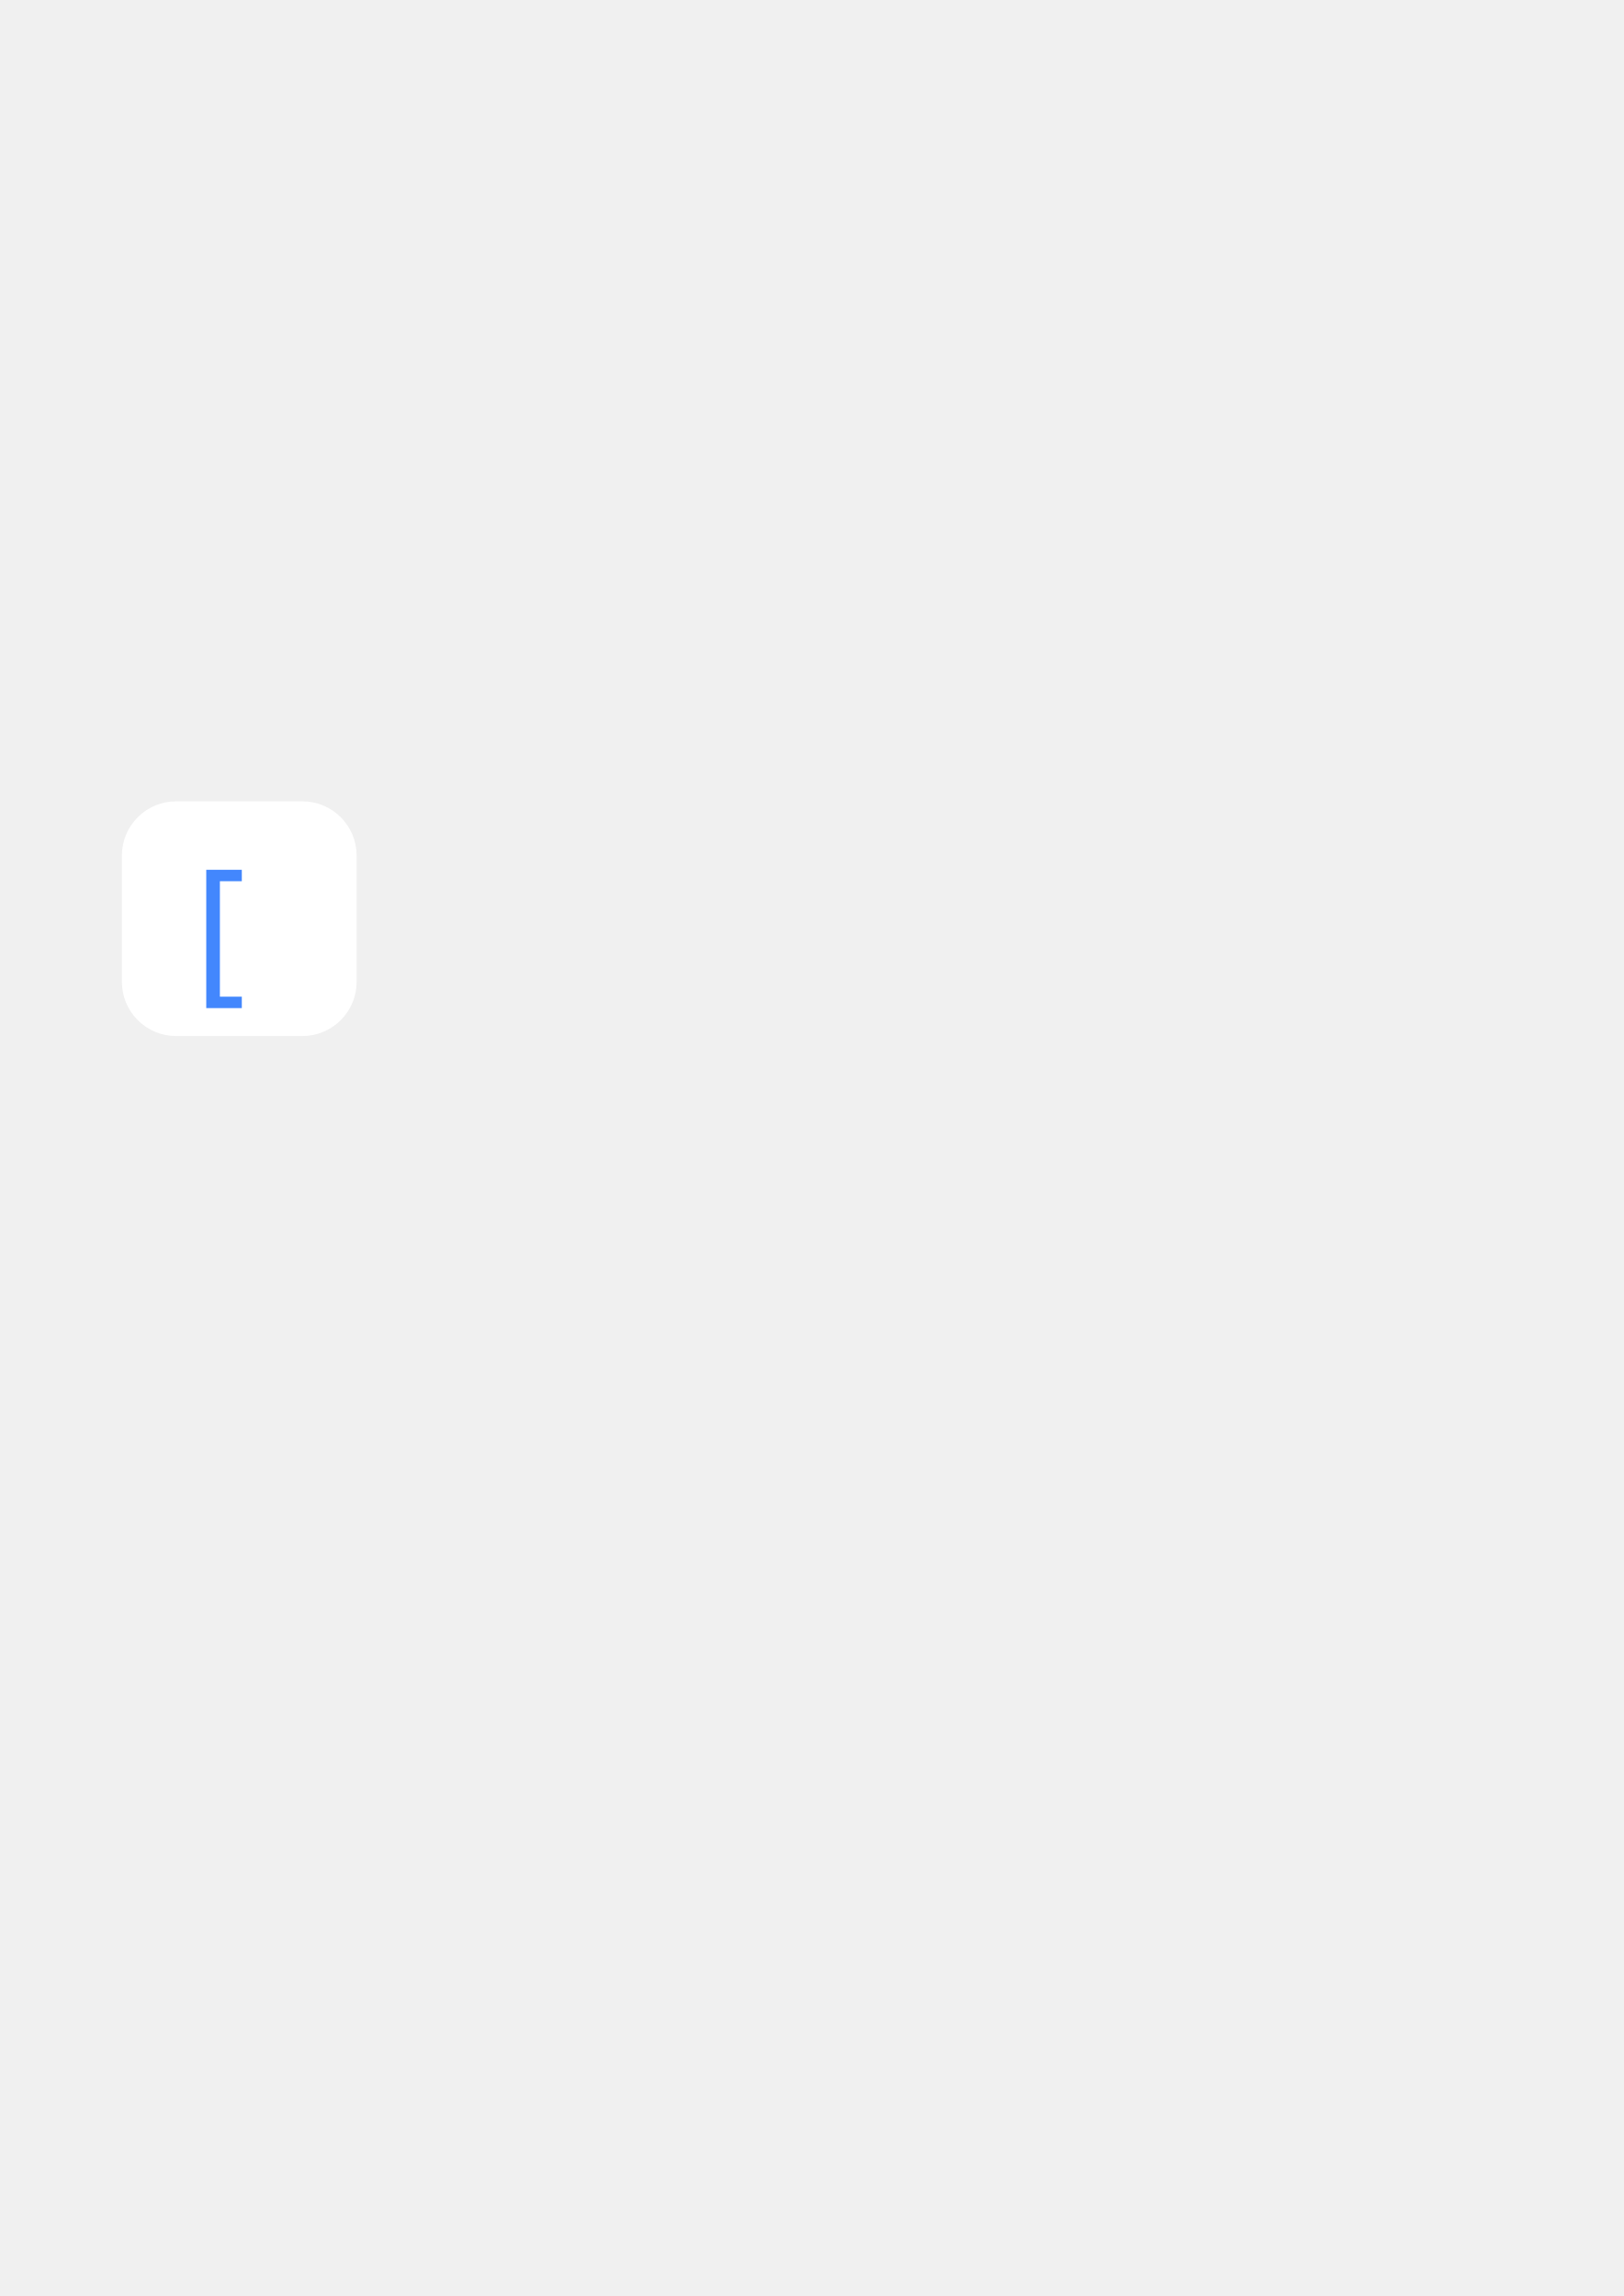
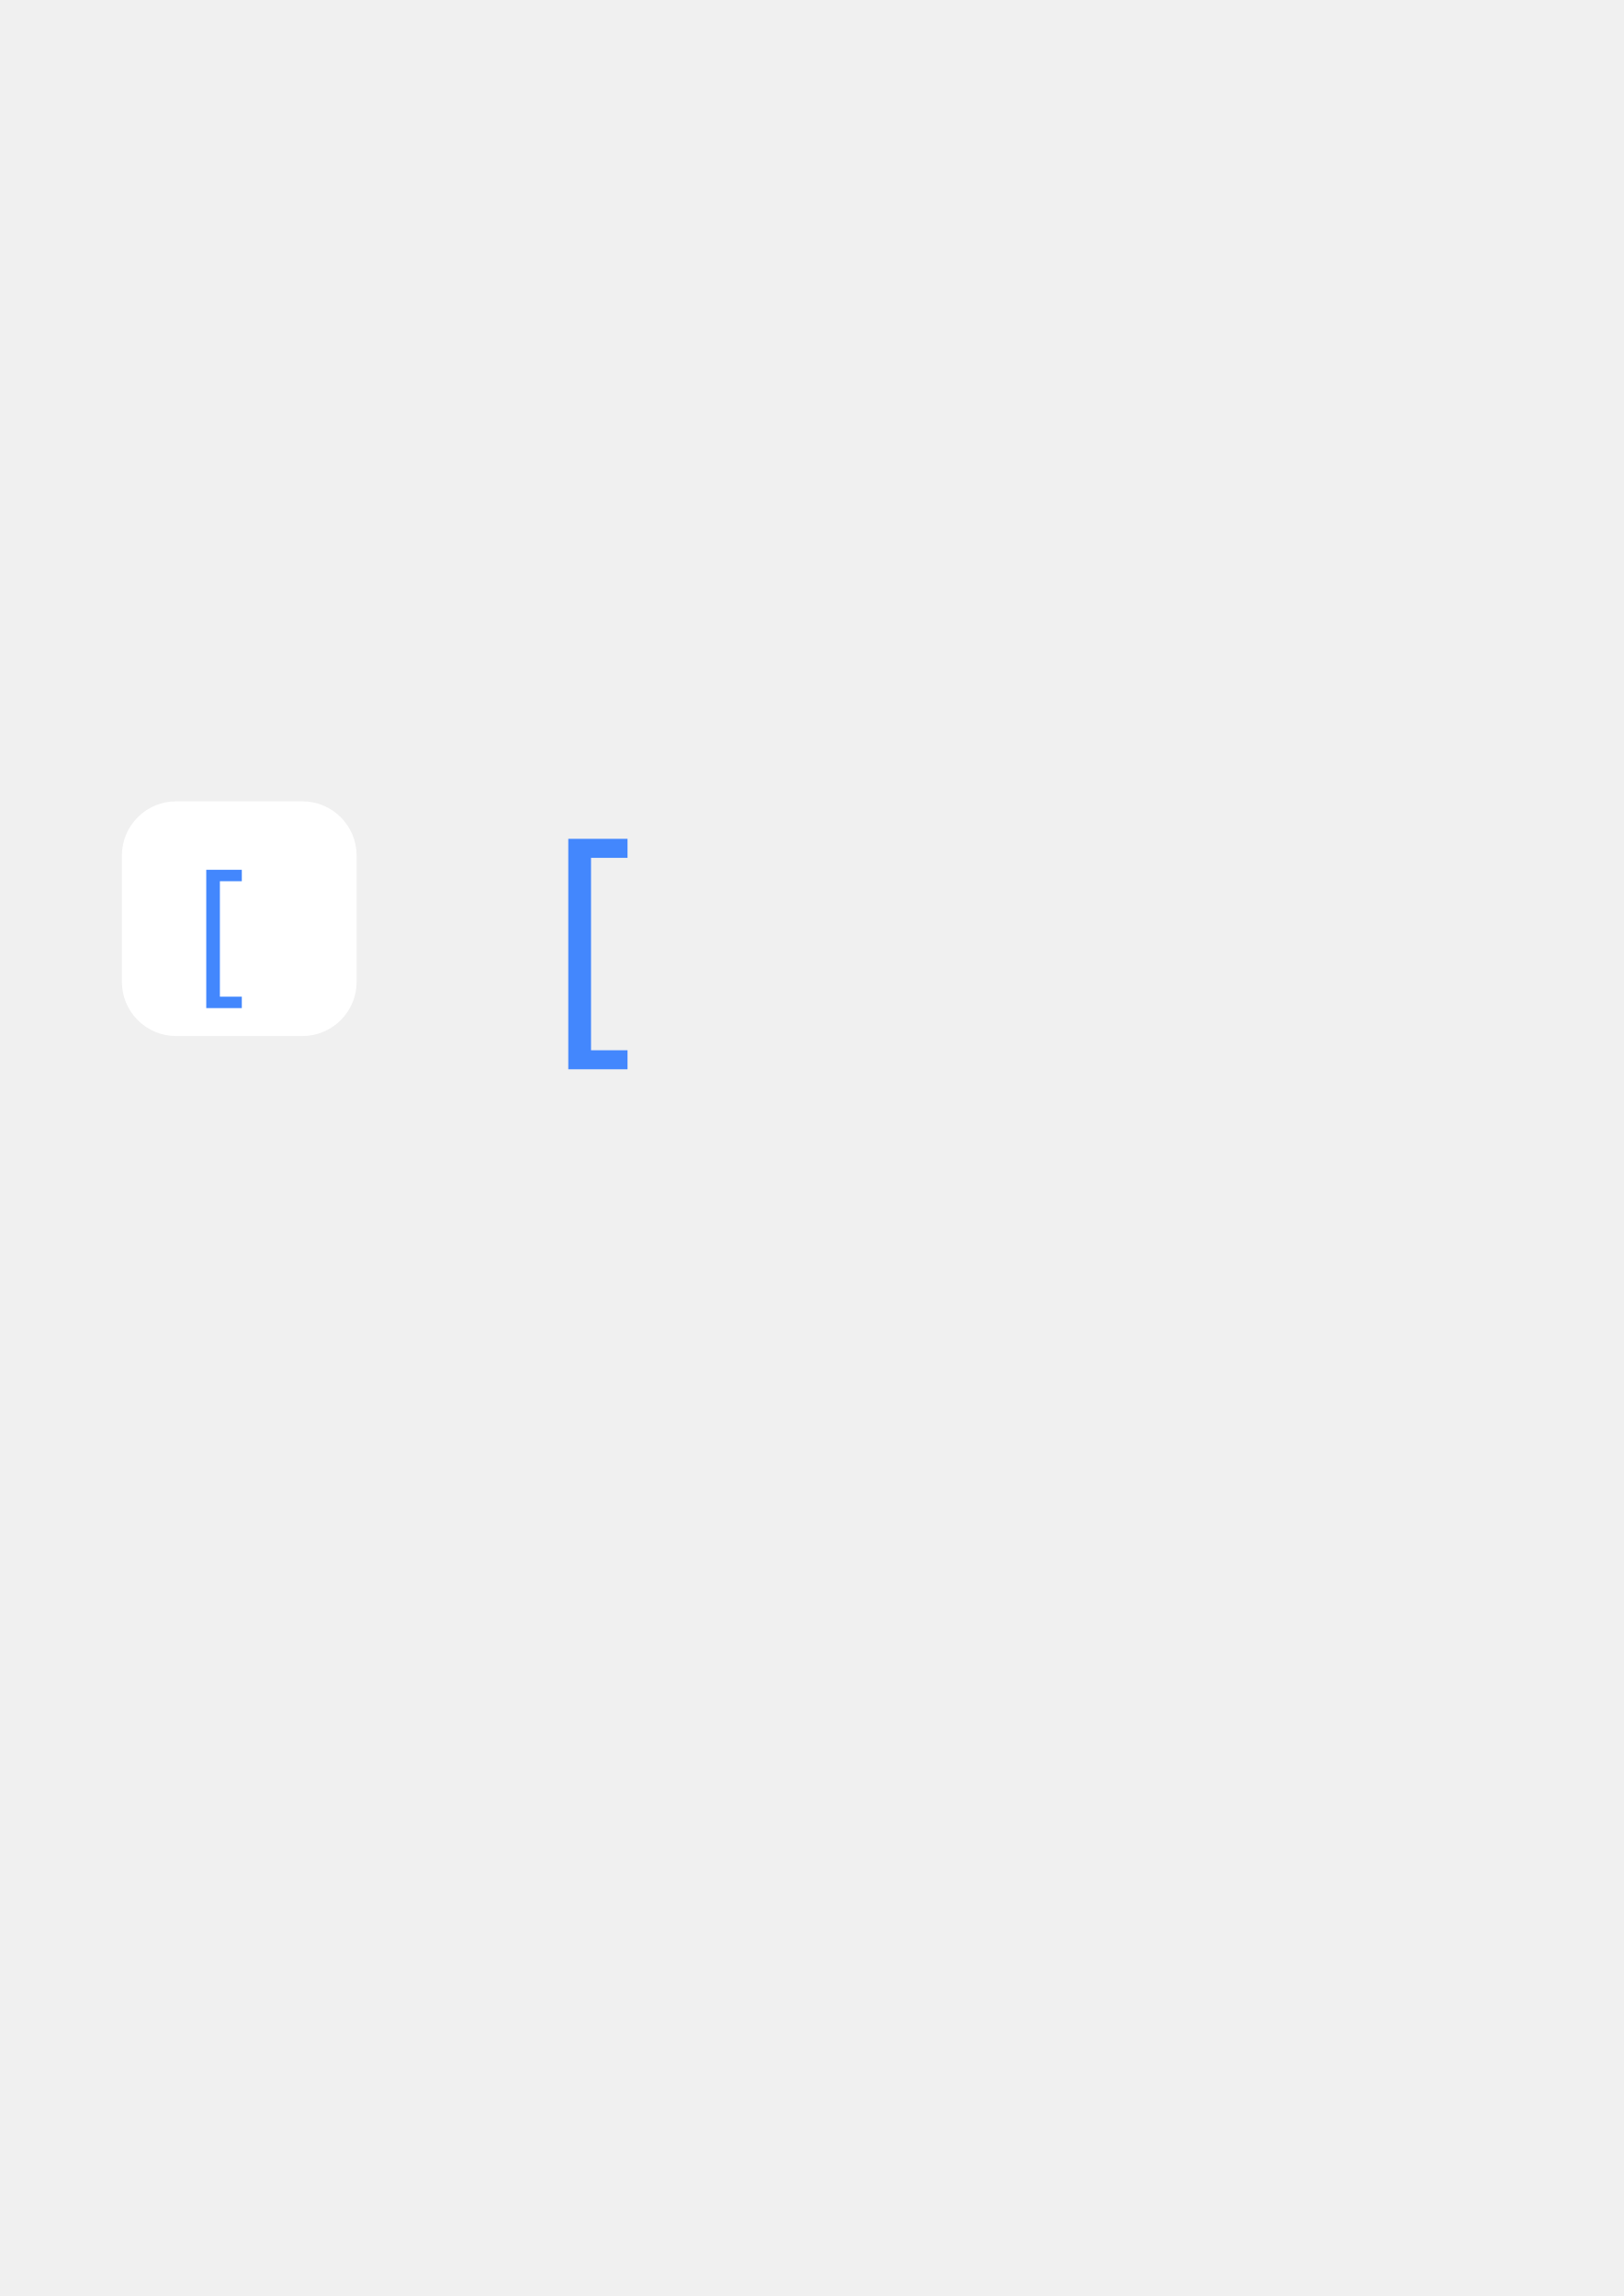
<svg xmlns="http://www.w3.org/2000/svg" version="1.1" width="744.094" height="1052.362" id="svg2">
  <defs id="defs4" />
-   <g id="layer1">
-     <rect width="103.571" height="103.571" ry="22.858" x="57.857" y="369.291" id="rect3793" style="fill:#ffffff;fill-opacity:1;stroke:#ffffff;stroke-width:4;stroke-miterlimit:4;stroke-opacity:1;stroke-dasharray:none" />
-     <text x="122.857" y="192.362" id="text2985" xml:space="preserve" style="font-size:40px;font-style:normal;font-variant:normal;font-weight:normal;font-stretch:normal;line-height:125%;letter-spacing:0px;word-spacing:0px;fill:#000000;fill-opacity:1;stroke:none;font-family:FontAwesome;-inkscape-font-specification:FontAwesome">
-       <tspan x="122.857" y="192.362" id="tspan2987" />
-     </text>
-     <text x="166.675" y="430.108" id="text2989" xml:space="preserve" style="font-size:40px;font-style:normal;font-variant:normal;font-weight:normal;font-stretch:normal;line-height:125%;letter-spacing:0px;word-spacing:0px;fill:#000000;fill-opacity:1;stroke:none;font-family:FontAwesome;-inkscape-font-specification:FontAwesome">
-       <tspan x="166.675" y="430.108" id="tspan2991" />
-     </text>
-     <text x="304.056" y="434.149" id="text2993" xml:space="preserve" style="font-size:40px;font-style:normal;font-variant:normal;font-weight:normal;font-stretch:normal;line-height:125%;letter-spacing:0px;word-spacing:0px;fill:#000000;fill-opacity:1;stroke:none;font-family:FontAwesome;-inkscape-font-specification:FontAwesome">
-       <tspan x="304.056" y="434.149" id="tspan2995" />
-     </text>
-     <text x="220.213" y="484.656" id="text2997" xml:space="preserve" style="font-size:40px;font-style:normal;font-variant:normal;font-weight:normal;font-stretch:normal;line-height:125%;letter-spacing:0px;word-spacing:0px;fill:#000000;fill-opacity:1;stroke:none;font-family:FontAwesome;-inkscape-font-specification:FontAwesome">
-       <tspan x="220.213" y="484.656" id="tspan2999" />
-     </text>
-     <text x="88.708" y="450.576" id="text3005" xml:space="preserve" style="font-size:72.703px;font-style:normal;font-variant:normal;font-weight:normal;font-stretch:normal;line-height:125%;letter-spacing:0px;word-spacing:0px;fill:#4387fd;fill-opacity:1;stroke:none;font-family:FontAwesome;-inkscape-font-specification:FontAwesome">
-       <tspan x="88.708" y="450.576" id="tspan3007">[</tspan>
-     </text>
-   </g>
+   <rect style="fill:#ffffff;fill-opacity:1;stroke:#ffffff;stroke-width:4;stroke-miterlimit:4;stroke-opacity:1;stroke-dasharray:none" id="rect3793" y="369.291" x="57.857" ry="22.858" height="103.571" width="103.571" />
+   <text style="font-size:40px;font-style:normal;font-variant:normal;font-weight:normal;font-stretch:normal;line-height:125%;letter-spacing:0px;word-spacing:0px;fill:#000000;fill-opacity:1;stroke:none;font-family:FontAwesome;-inkscape-font-specification:FontAwesome" xml:space="preserve" id="text2985" y="192.362" x="122.857">
+     <tspan id="tspan2987" y="192.362" x="122.857" />
+   </text>
+   <text style="font-size:40px;font-style:normal;font-variant:normal;font-weight:normal;font-stretch:normal;line-height:125%;letter-spacing:0px;word-spacing:0px;fill:#000000;fill-opacity:1;stroke:none;font-family:FontAwesome;-inkscape-font-specification:FontAwesome" xml:space="preserve" id="text2989" y="430.108" x="166.675">
+     <tspan id="tspan2991" y="430.108" x="166.675" />
+   </text>
+   <text style="font-size:40px;font-style:normal;font-variant:normal;font-weight:normal;font-stretch:normal;line-height:125%;letter-spacing:0px;word-spacing:0px;fill:#000000;fill-opacity:1;stroke:none;font-family:FontAwesome;-inkscape-font-specification:FontAwesome" xml:space="preserve" id="text2993" y="434.149" x="304.056">
+     <tspan id="tspan2995" y="434.149" x="304.056" />
+   </text>
+   <text style="font-size:40px;font-style:normal;font-variant:normal;font-weight:normal;font-stretch:normal;line-height:125%;letter-spacing:0px;word-spacing:0px;fill:#000000;fill-opacity:1;stroke:none;font-family:FontAwesome;-inkscape-font-specification:FontAwesome" xml:space="preserve" id="text2997" y="484.656" x="220.213">
+     <tspan id="tspan2999" y="484.656" x="220.213" />
+   </text>
+   <text style="font-size:72.703px;font-style:normal;font-variant:normal;font-weight:normal;font-stretch:normal;line-height:125%;letter-spacing:0px;word-spacing:0px;fill:#4387fd;fill-opacity:1;stroke:none;font-family:FontAwesome;-inkscape-font-specification:FontAwesome" xml:space="preserve" id="text3005" y="450.576" x="88.708">
+     <tspan id="tspan3007" y="450.576" x="88.708">[</tspan>
+   </text>
+   <rect style="fill:none;fill-opacity:1;stroke:none;stroke-width:4;stroke-miterlimit:4;stroke-opacity:1;stroke-dasharray:none" id="rect3793-7" y="369.605" x="233.601" ry="22.858" height="103.571" width="103.571" />
+   <text style="font-size:121.12px;font-style:normal;font-variant:normal;font-weight:normal;font-stretch:normal;line-height:125%;letter-spacing:0px;word-spacing:0px;fill:#4387fd;fill-opacity:1;stroke:none;font-family:FontAwesome;-inkscape-font-specification:FontAwesome" xml:space="preserve" id="text3005-9" y="470.957" x="250.743">
+     <tspan id="tspan3007-8" y="470.957" x="250.743">[</tspan>
+   </text>
</svg>
